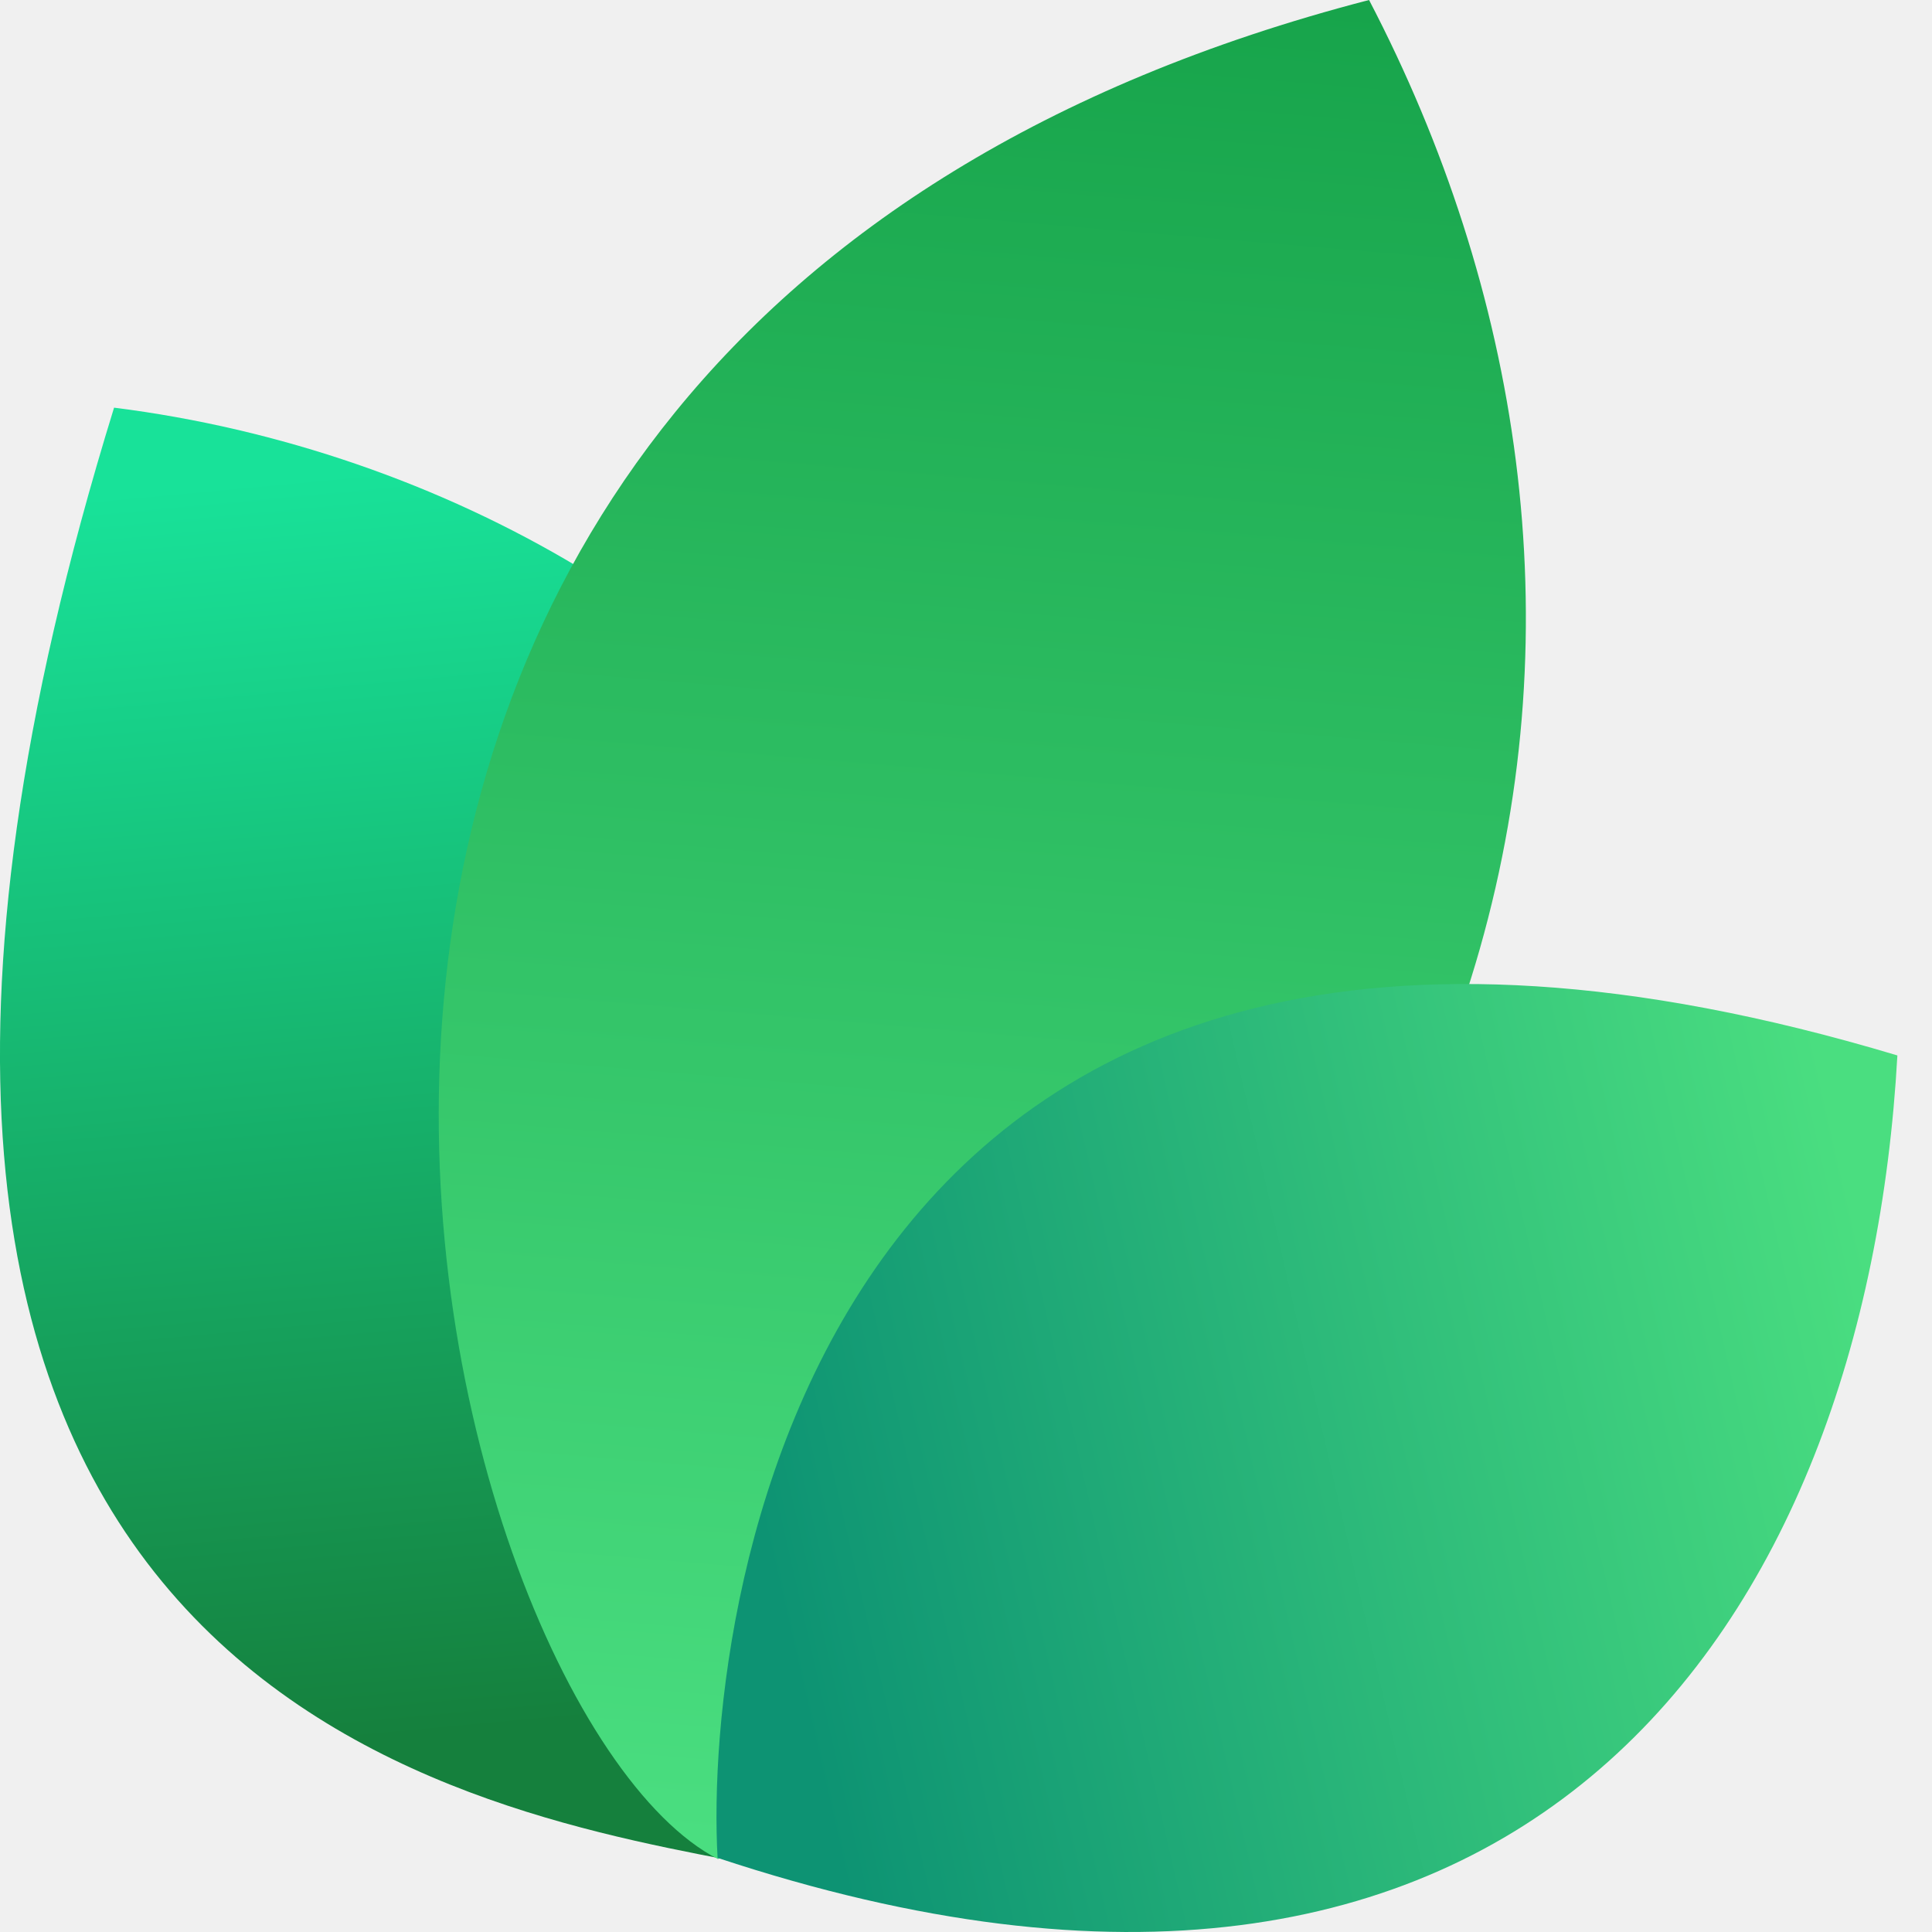
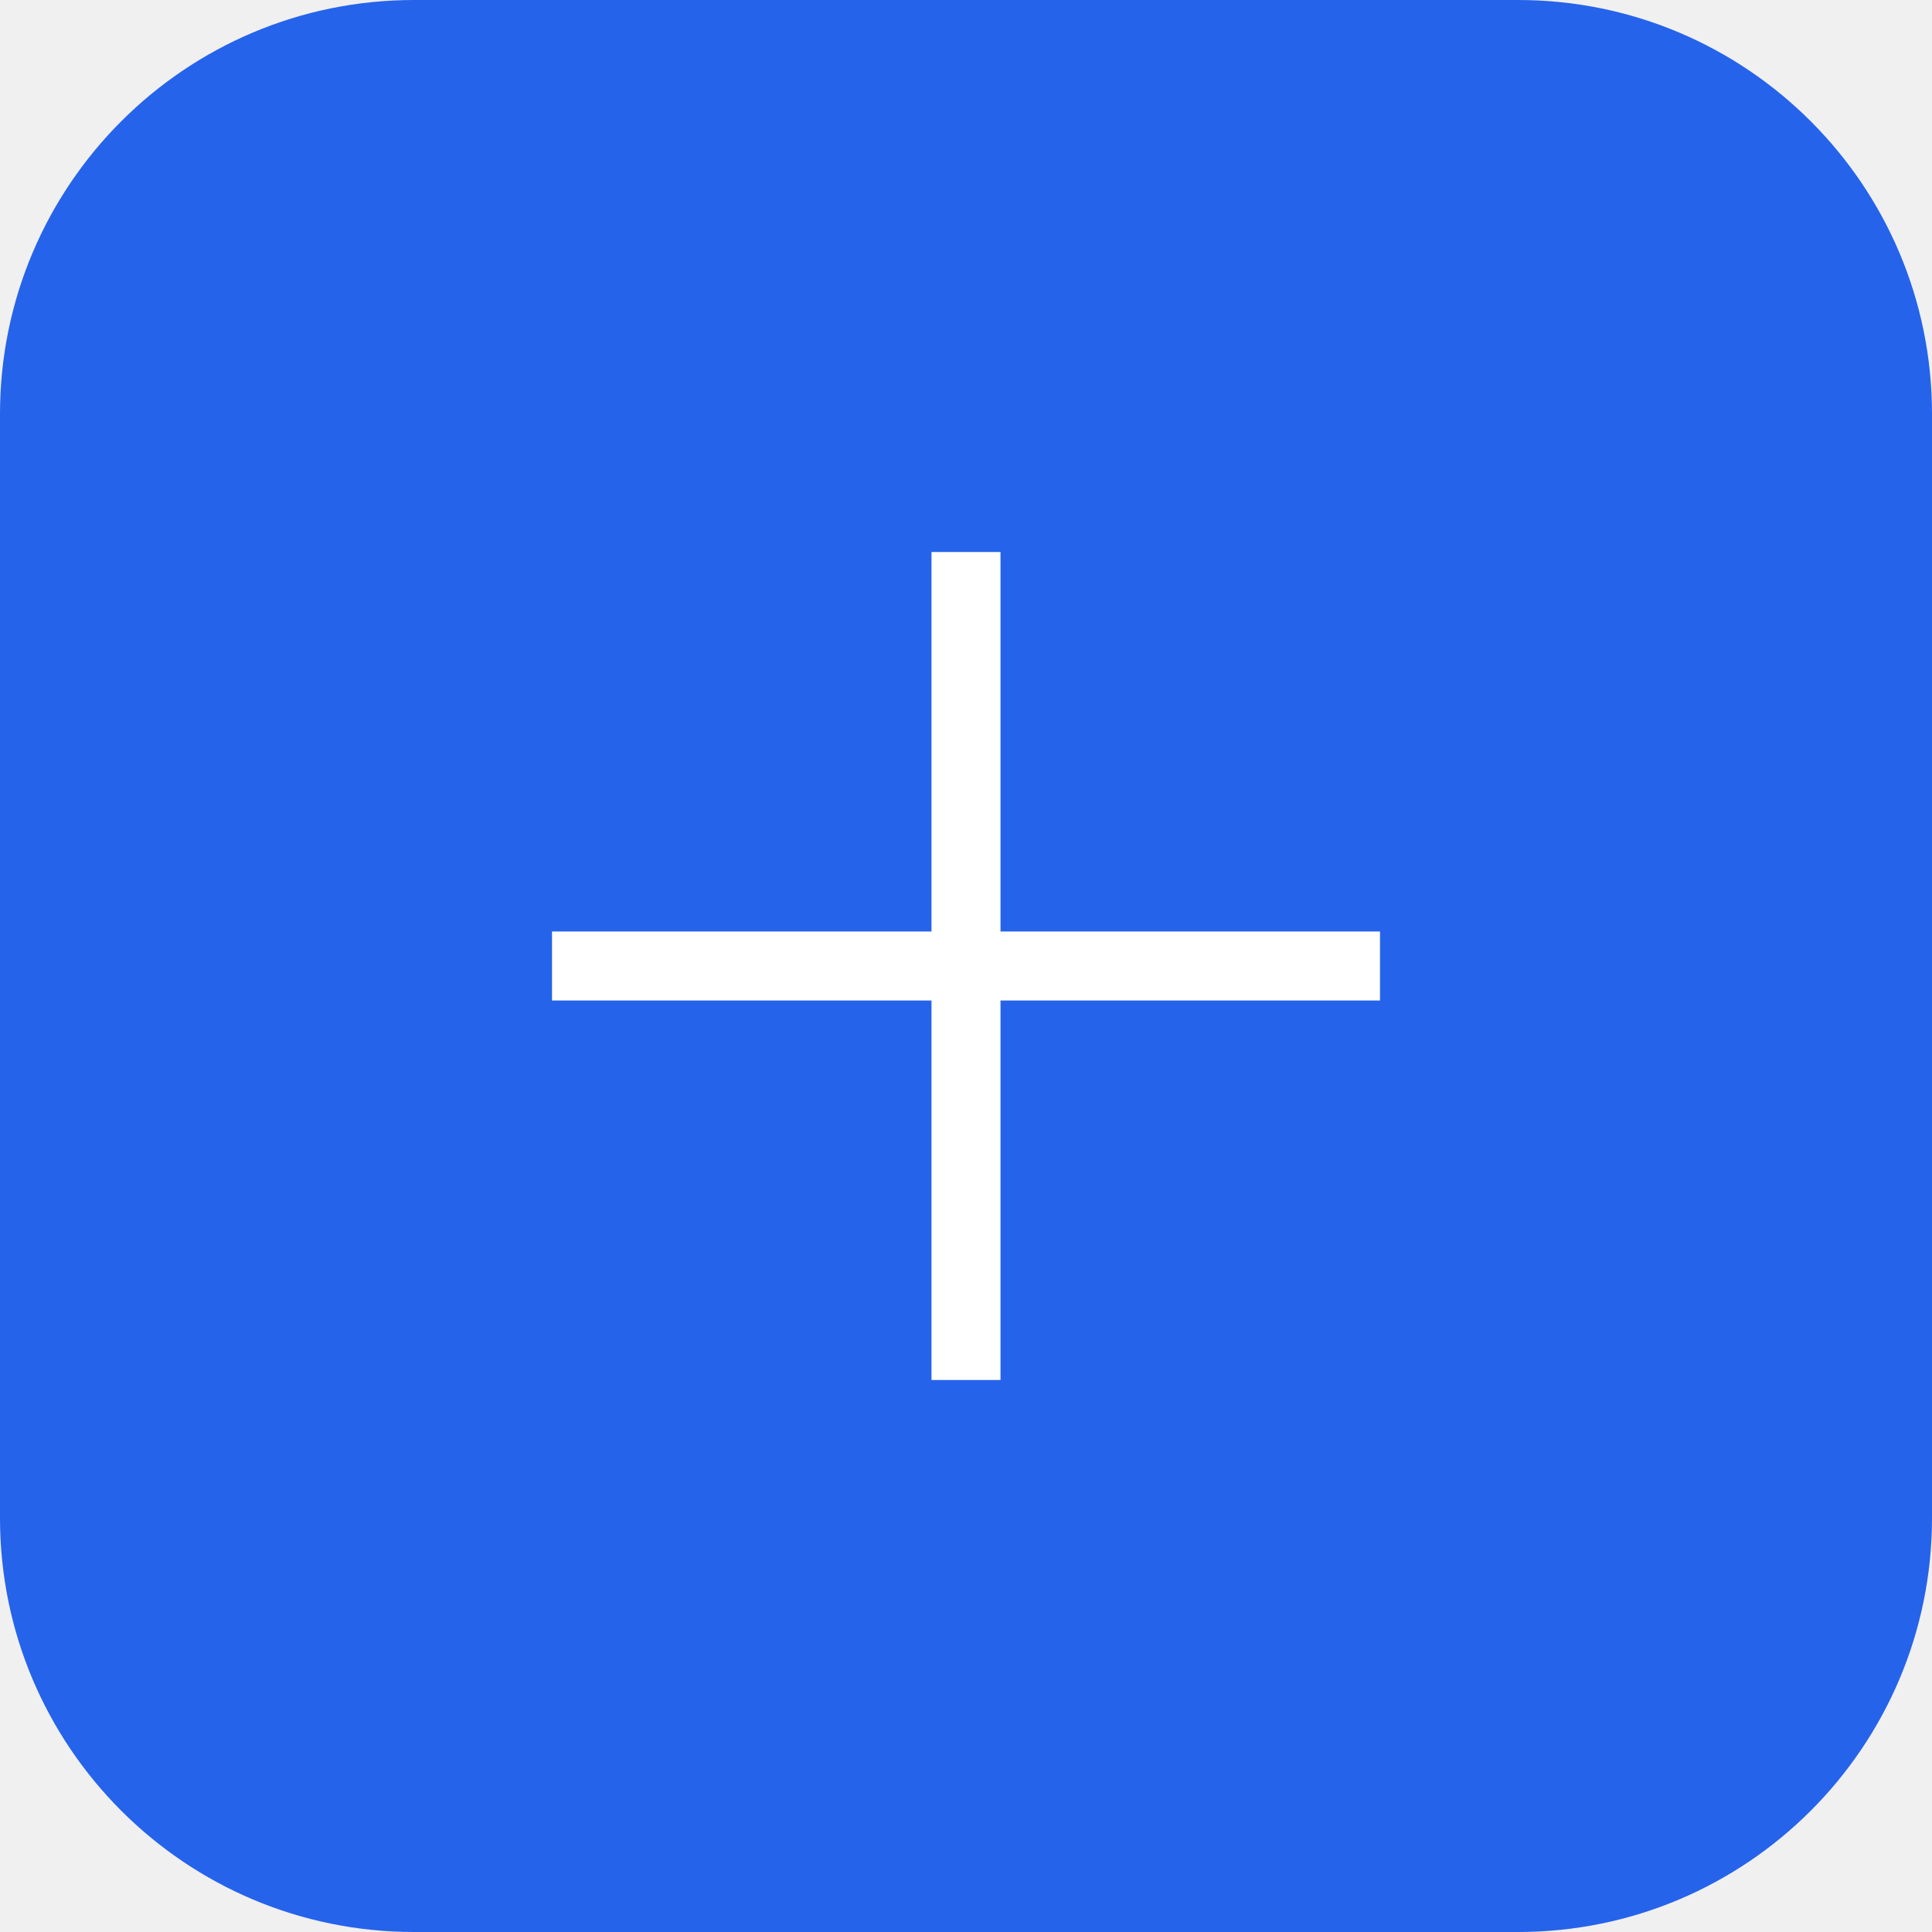
- <svg xmlns="http://www.w3.org/2000/svg" width="24" height="24" viewBox="0 0 24 24" fill="none">
-   <path d="M9.061 23.108C5.268 22.377 -3.391 20.627 1.417 5.064C9.634 6.099 16.973 14.064 9.061 23.108Z" fill="url(#paint0_linear_17557_2021)" />
-   <path d="M8.919 23.094C5.276 21.222 0.784 4.209 17.007 0C20.757 7.193 19.621 16.545 8.919 23.094Z" fill="url(#paint1_linear_17557_2021)" />
-   <path d="M8.914 23.079C8.735 19.882 10.159 9.085 23.57 13.111C23.181 20.123 18.984 26.418 8.914 23.079Z" fill="url(#paint2_linear_17557_2021)" />
-   <defs>
-     <linearGradient id="paint0_linear_17557_2021" x1="3.776" y1="5.916" x2="5.232" y2="21.559" gradientUnits="userSpaceOnUse">
-       <stop stop-color="#18E299" />
-       <stop offset="1" stop-color="#15803D" />
-     </linearGradient>
-     <linearGradient id="paint1_linear_17557_2021" x1="12.171" y1="-0.718" x2="10.19" y2="22.983" gradientUnits="userSpaceOnUse">
-       <stop stop-color="#16A34A" />
-       <stop offset="1" stop-color="#4ADE80" />
-     </linearGradient>
-     <linearGradient id="paint2_linear_17557_2021" x1="23.133" y1="15.353" x2="9.338" y2="18.52" gradientUnits="userSpaceOnUse">
-       <stop stop-color="#4ADE80" />
-       <stop offset="1" stop-color="#0D9373" />
-     </linearGradient>
-   </defs>
+ <svg xmlns="http://www.w3.org/2000/svg" width="28" height="28" viewBox="0 0 28 28" fill="none">
+   <rect width="28" height="28" rx="6" fill="#2563eb" />
+   <path d="M8 14h12M14 8v12" stroke="#fff" strokeWidth="2" strokeLinecap="round" />
</svg>
